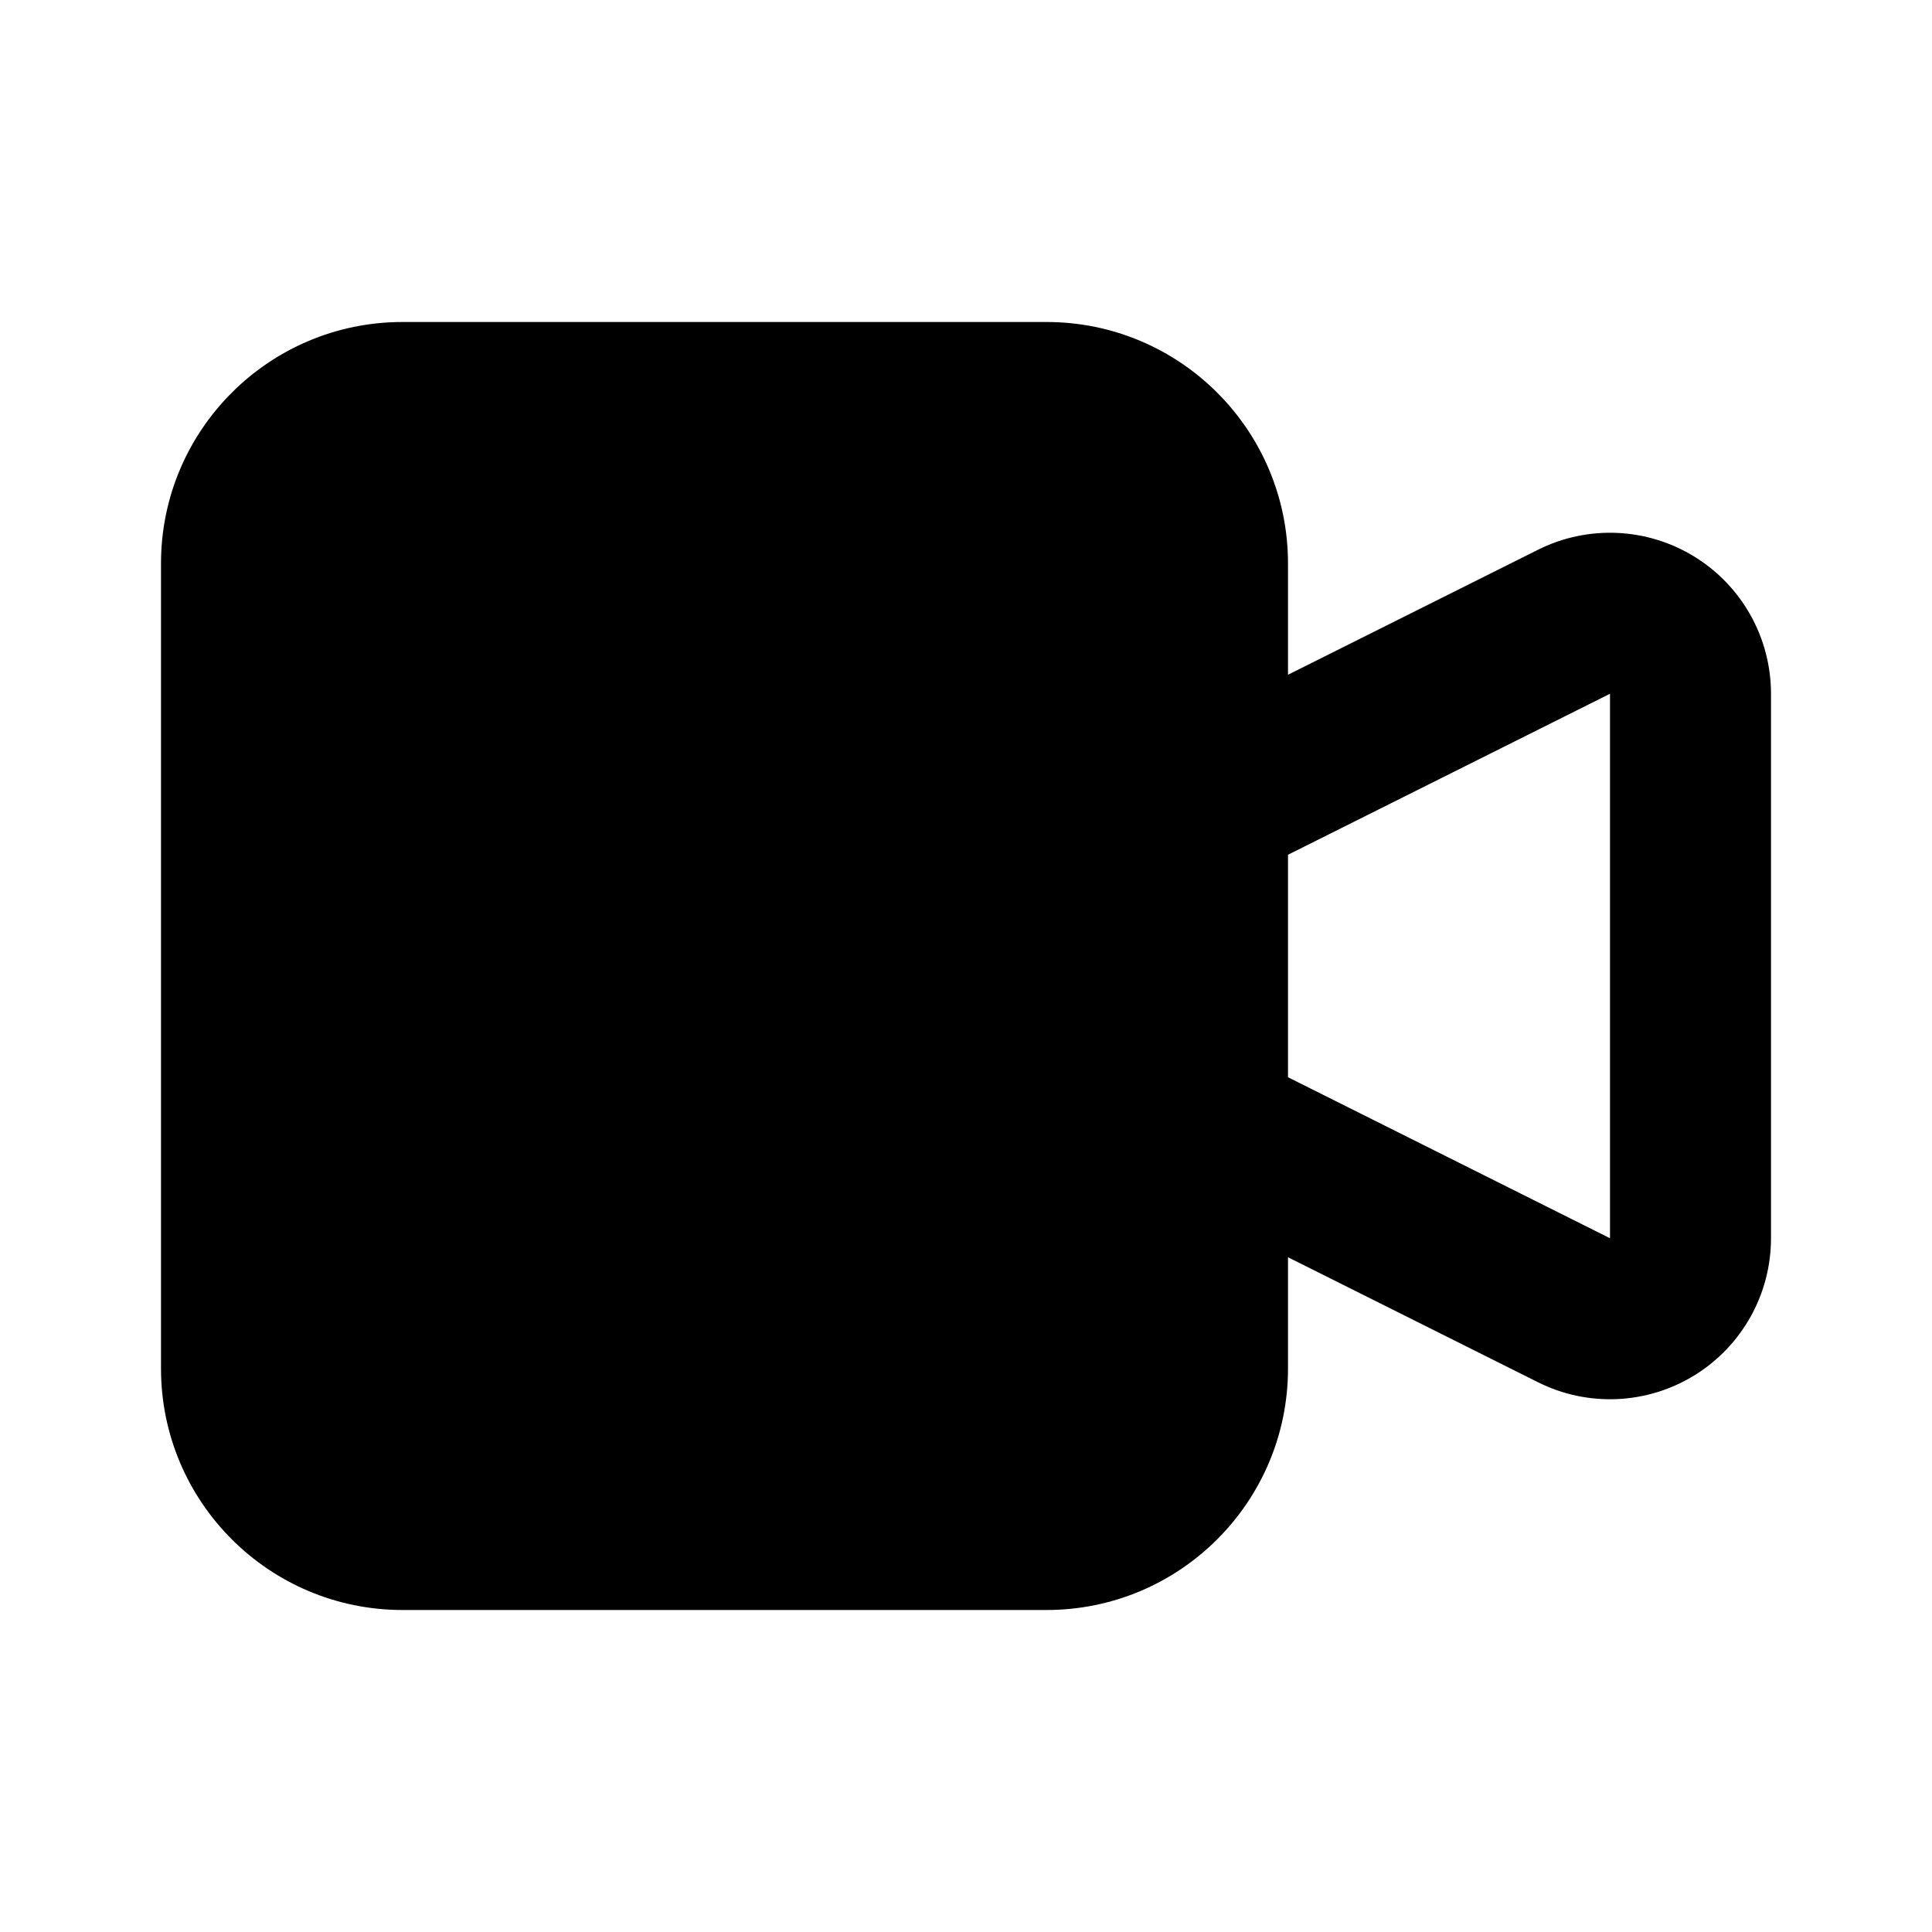
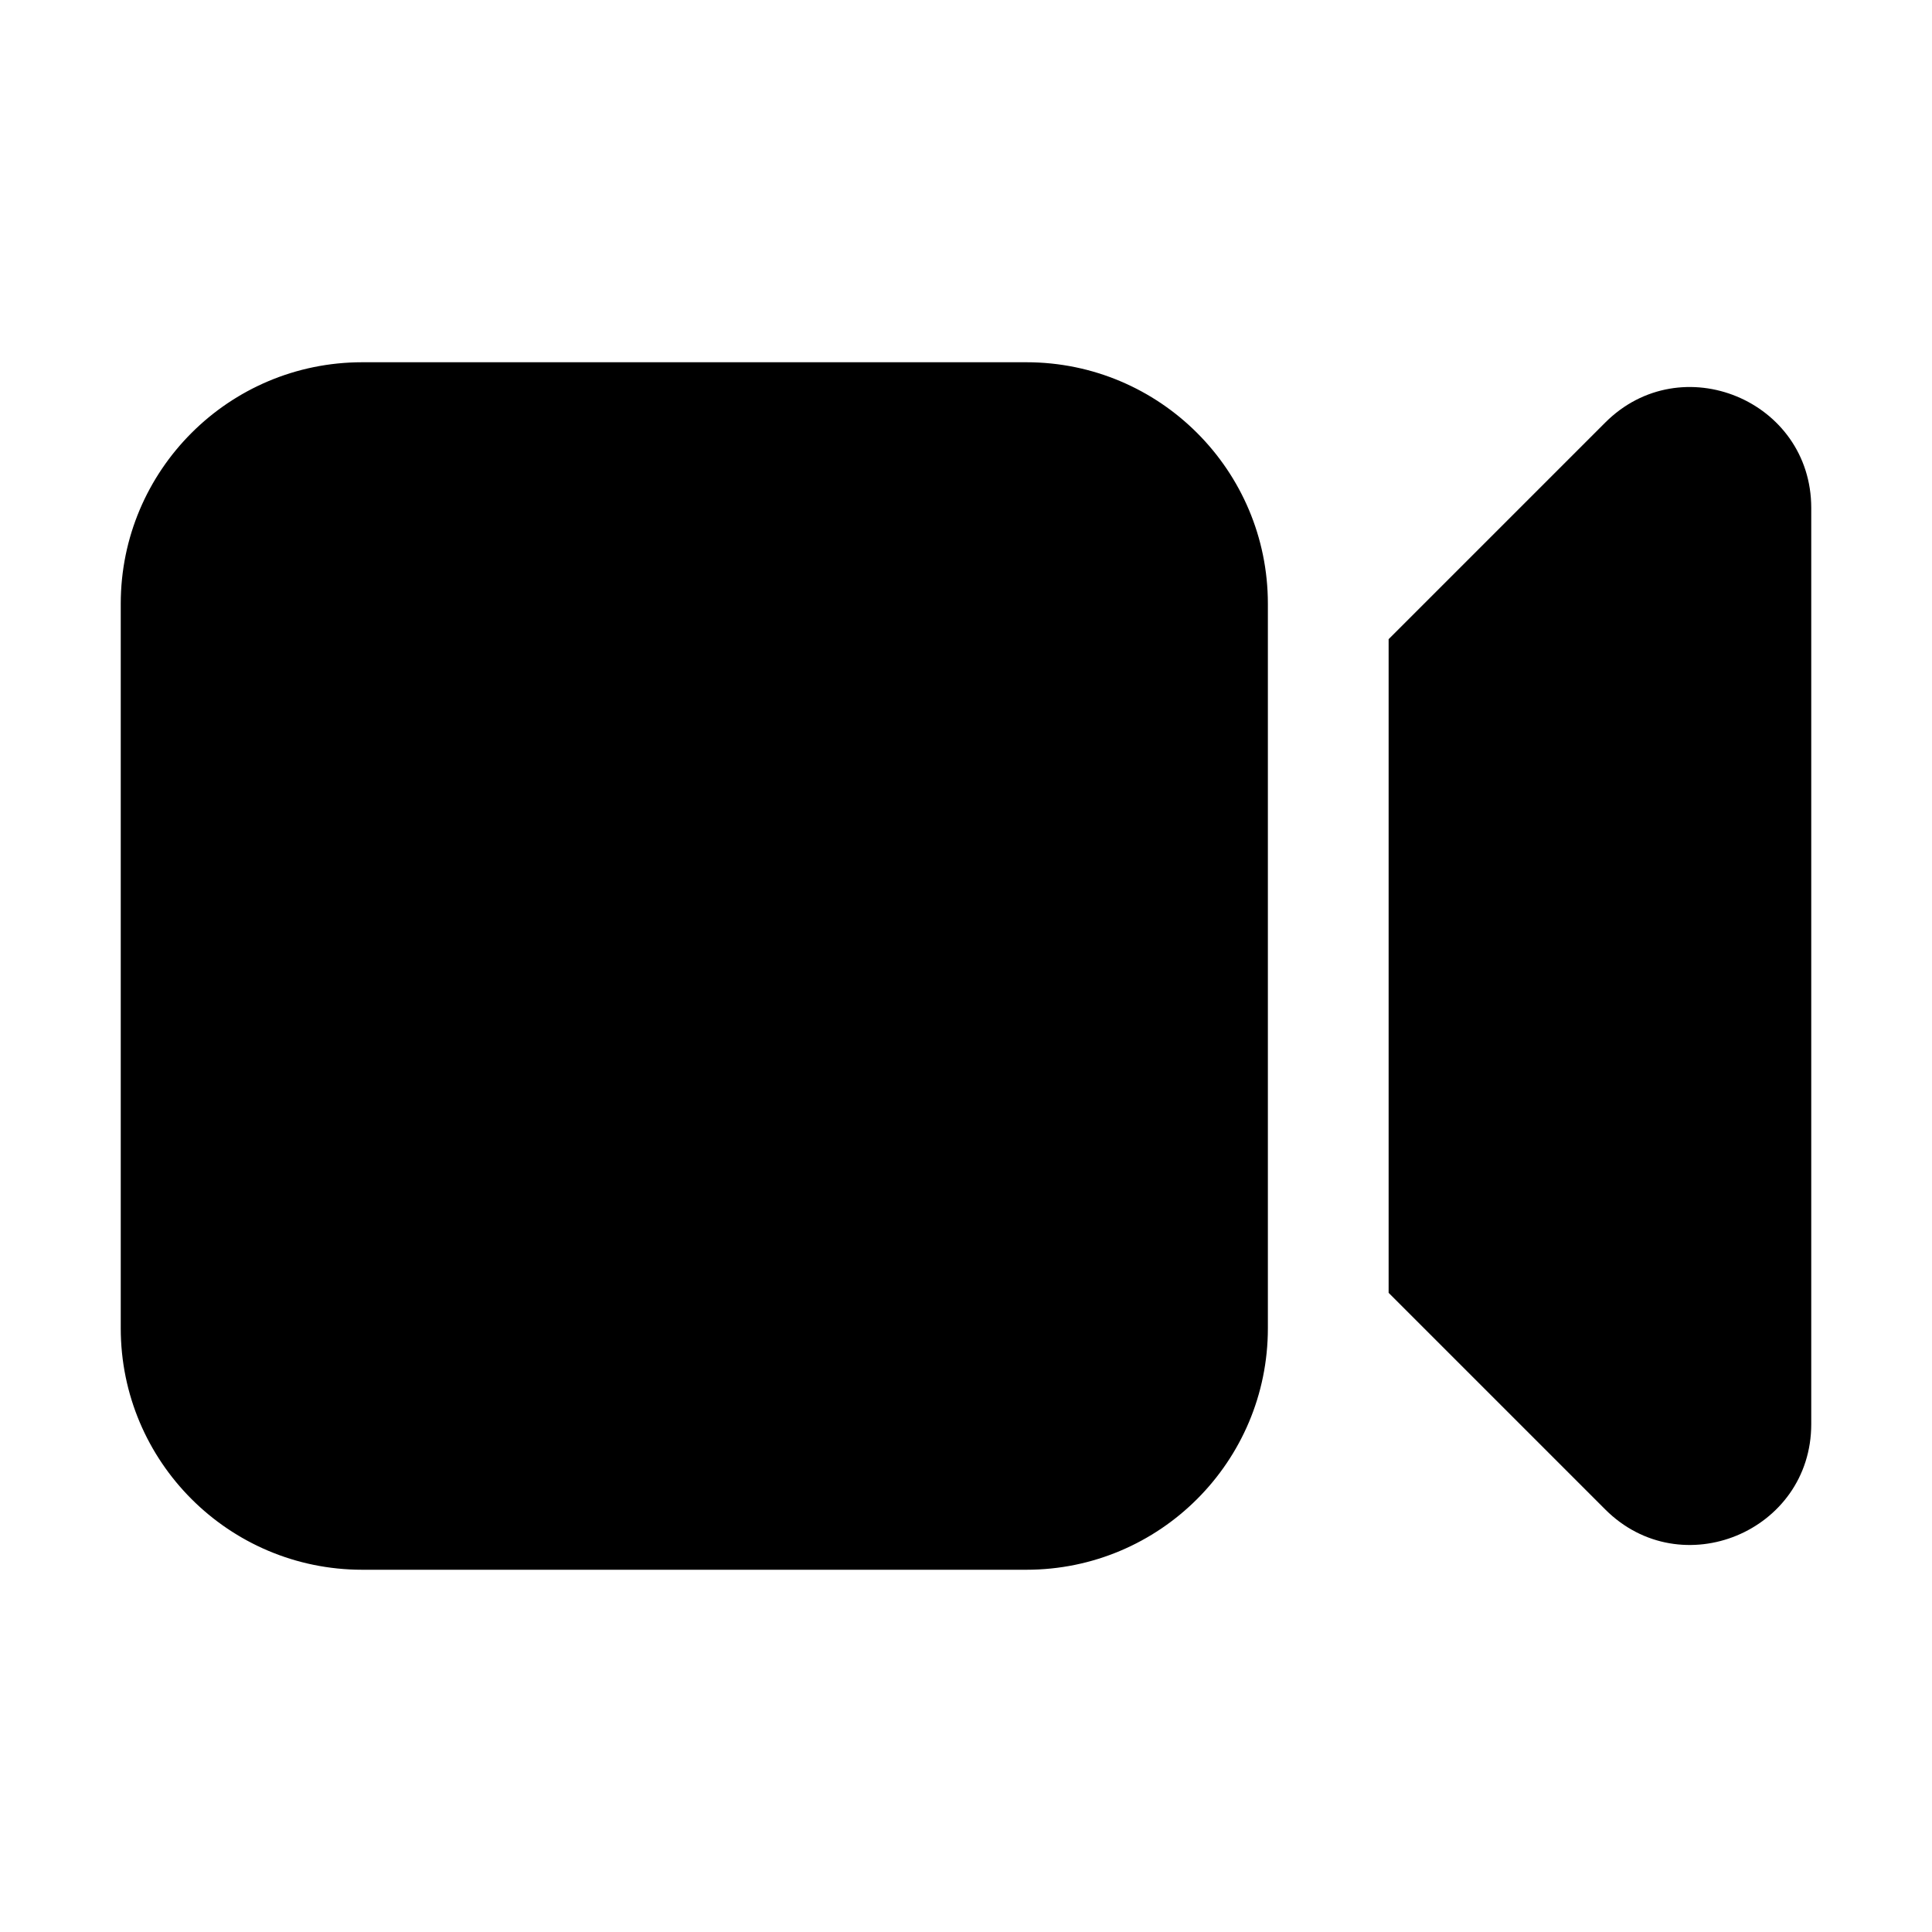
- <svg xmlns="http://www.w3.org/2000/svg" width="24" height="24" fill="none" viewBox="0 0 24 24">
-   <path fill="currentColor" fill-rule="evenodd" d="M2 7a3 3 0 0 1 3-3h8a3 3 0 0 1 3 3v1.382l3.106-1.553A2 2 0 0 1 22 8.618v6.764a2 2 0 0 1-2.894 1.789L16 15.618V17a3 3 0 0 1-3 3H5a3 3 0 0 1-3-3V7Zm14 6.382 4 2V8.618l-4 2v2.764Z" clip-rule="evenodd" />
+ <svg xmlns="http://www.w3.org/2000/svg" viewBox="0 0 24 24" fill="currentColor" aria-hidden="true">
+   <path d="M4.5 4.5a3 3 0 00-3 3v9a3 3 0 003 3h8.25a3 3 0 003-3v-9a3 3 0 00-3-3H4.5zM19.94 18.75l-2.69-2.69V7.94l2.69-2.69c.944-.945 2.56-.276 2.56 1.06v11.38c0 1.336-1.616 2.005-2.56 1.06z" />
</svg>
